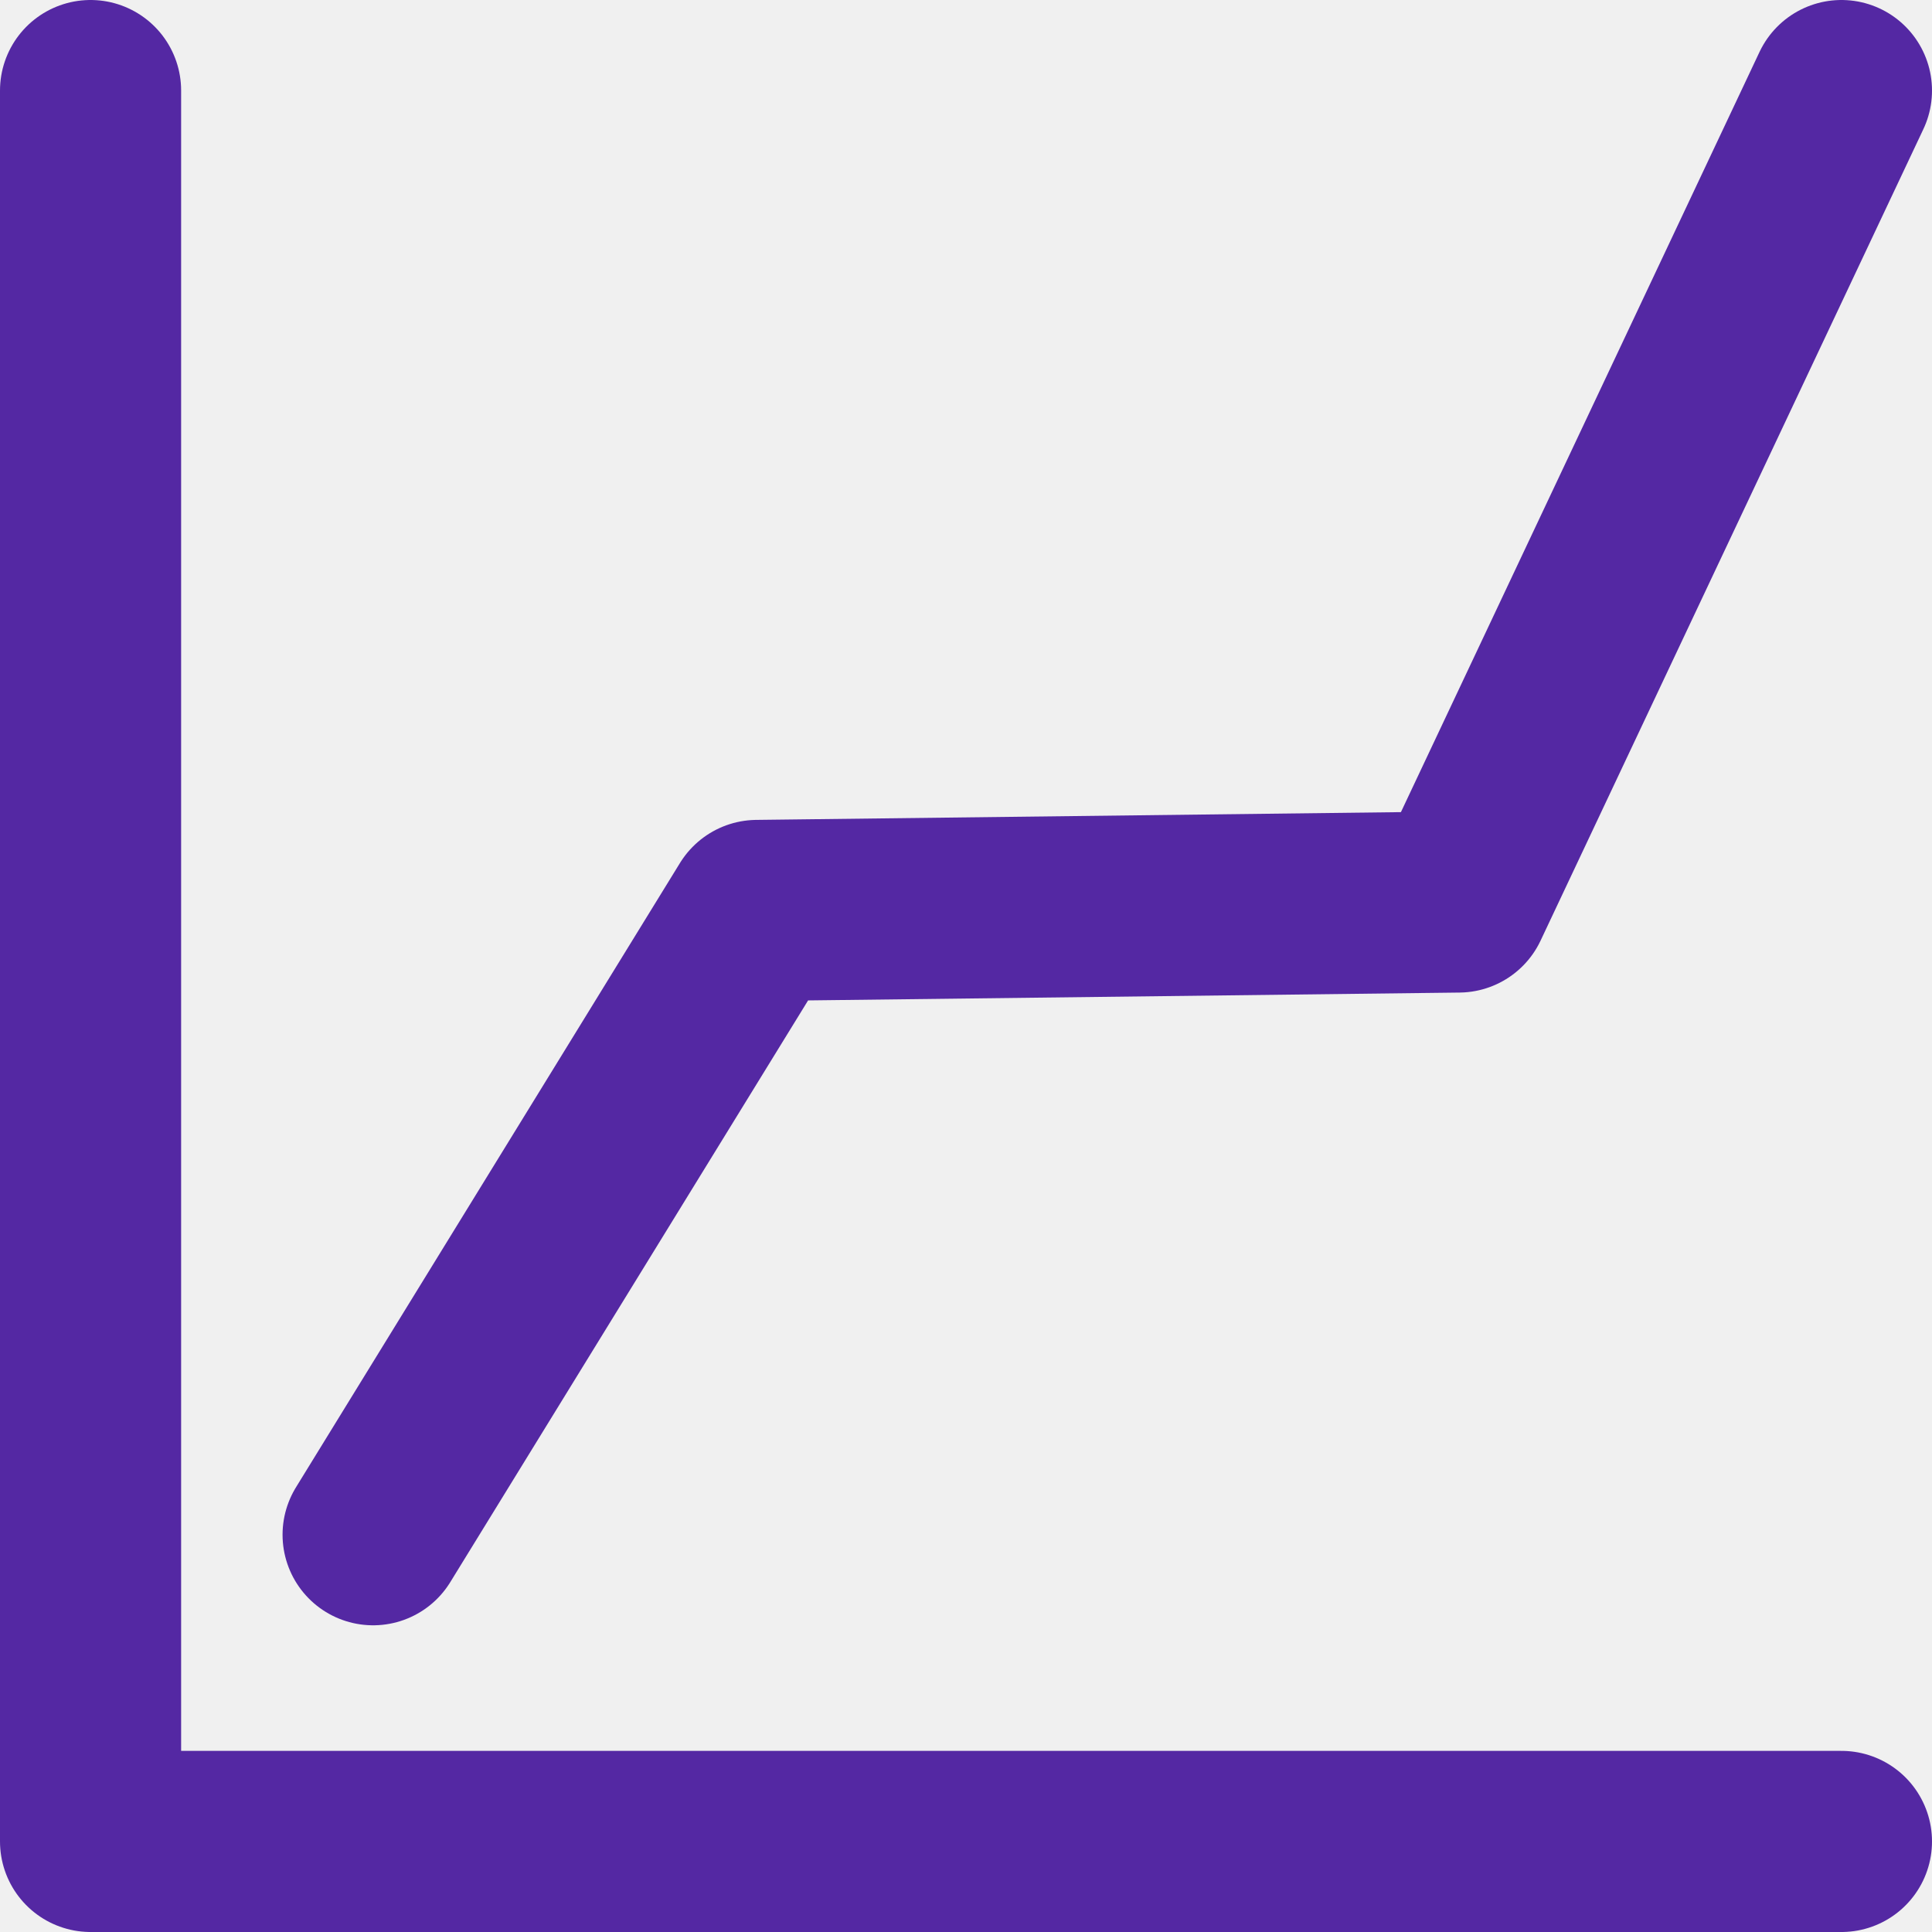
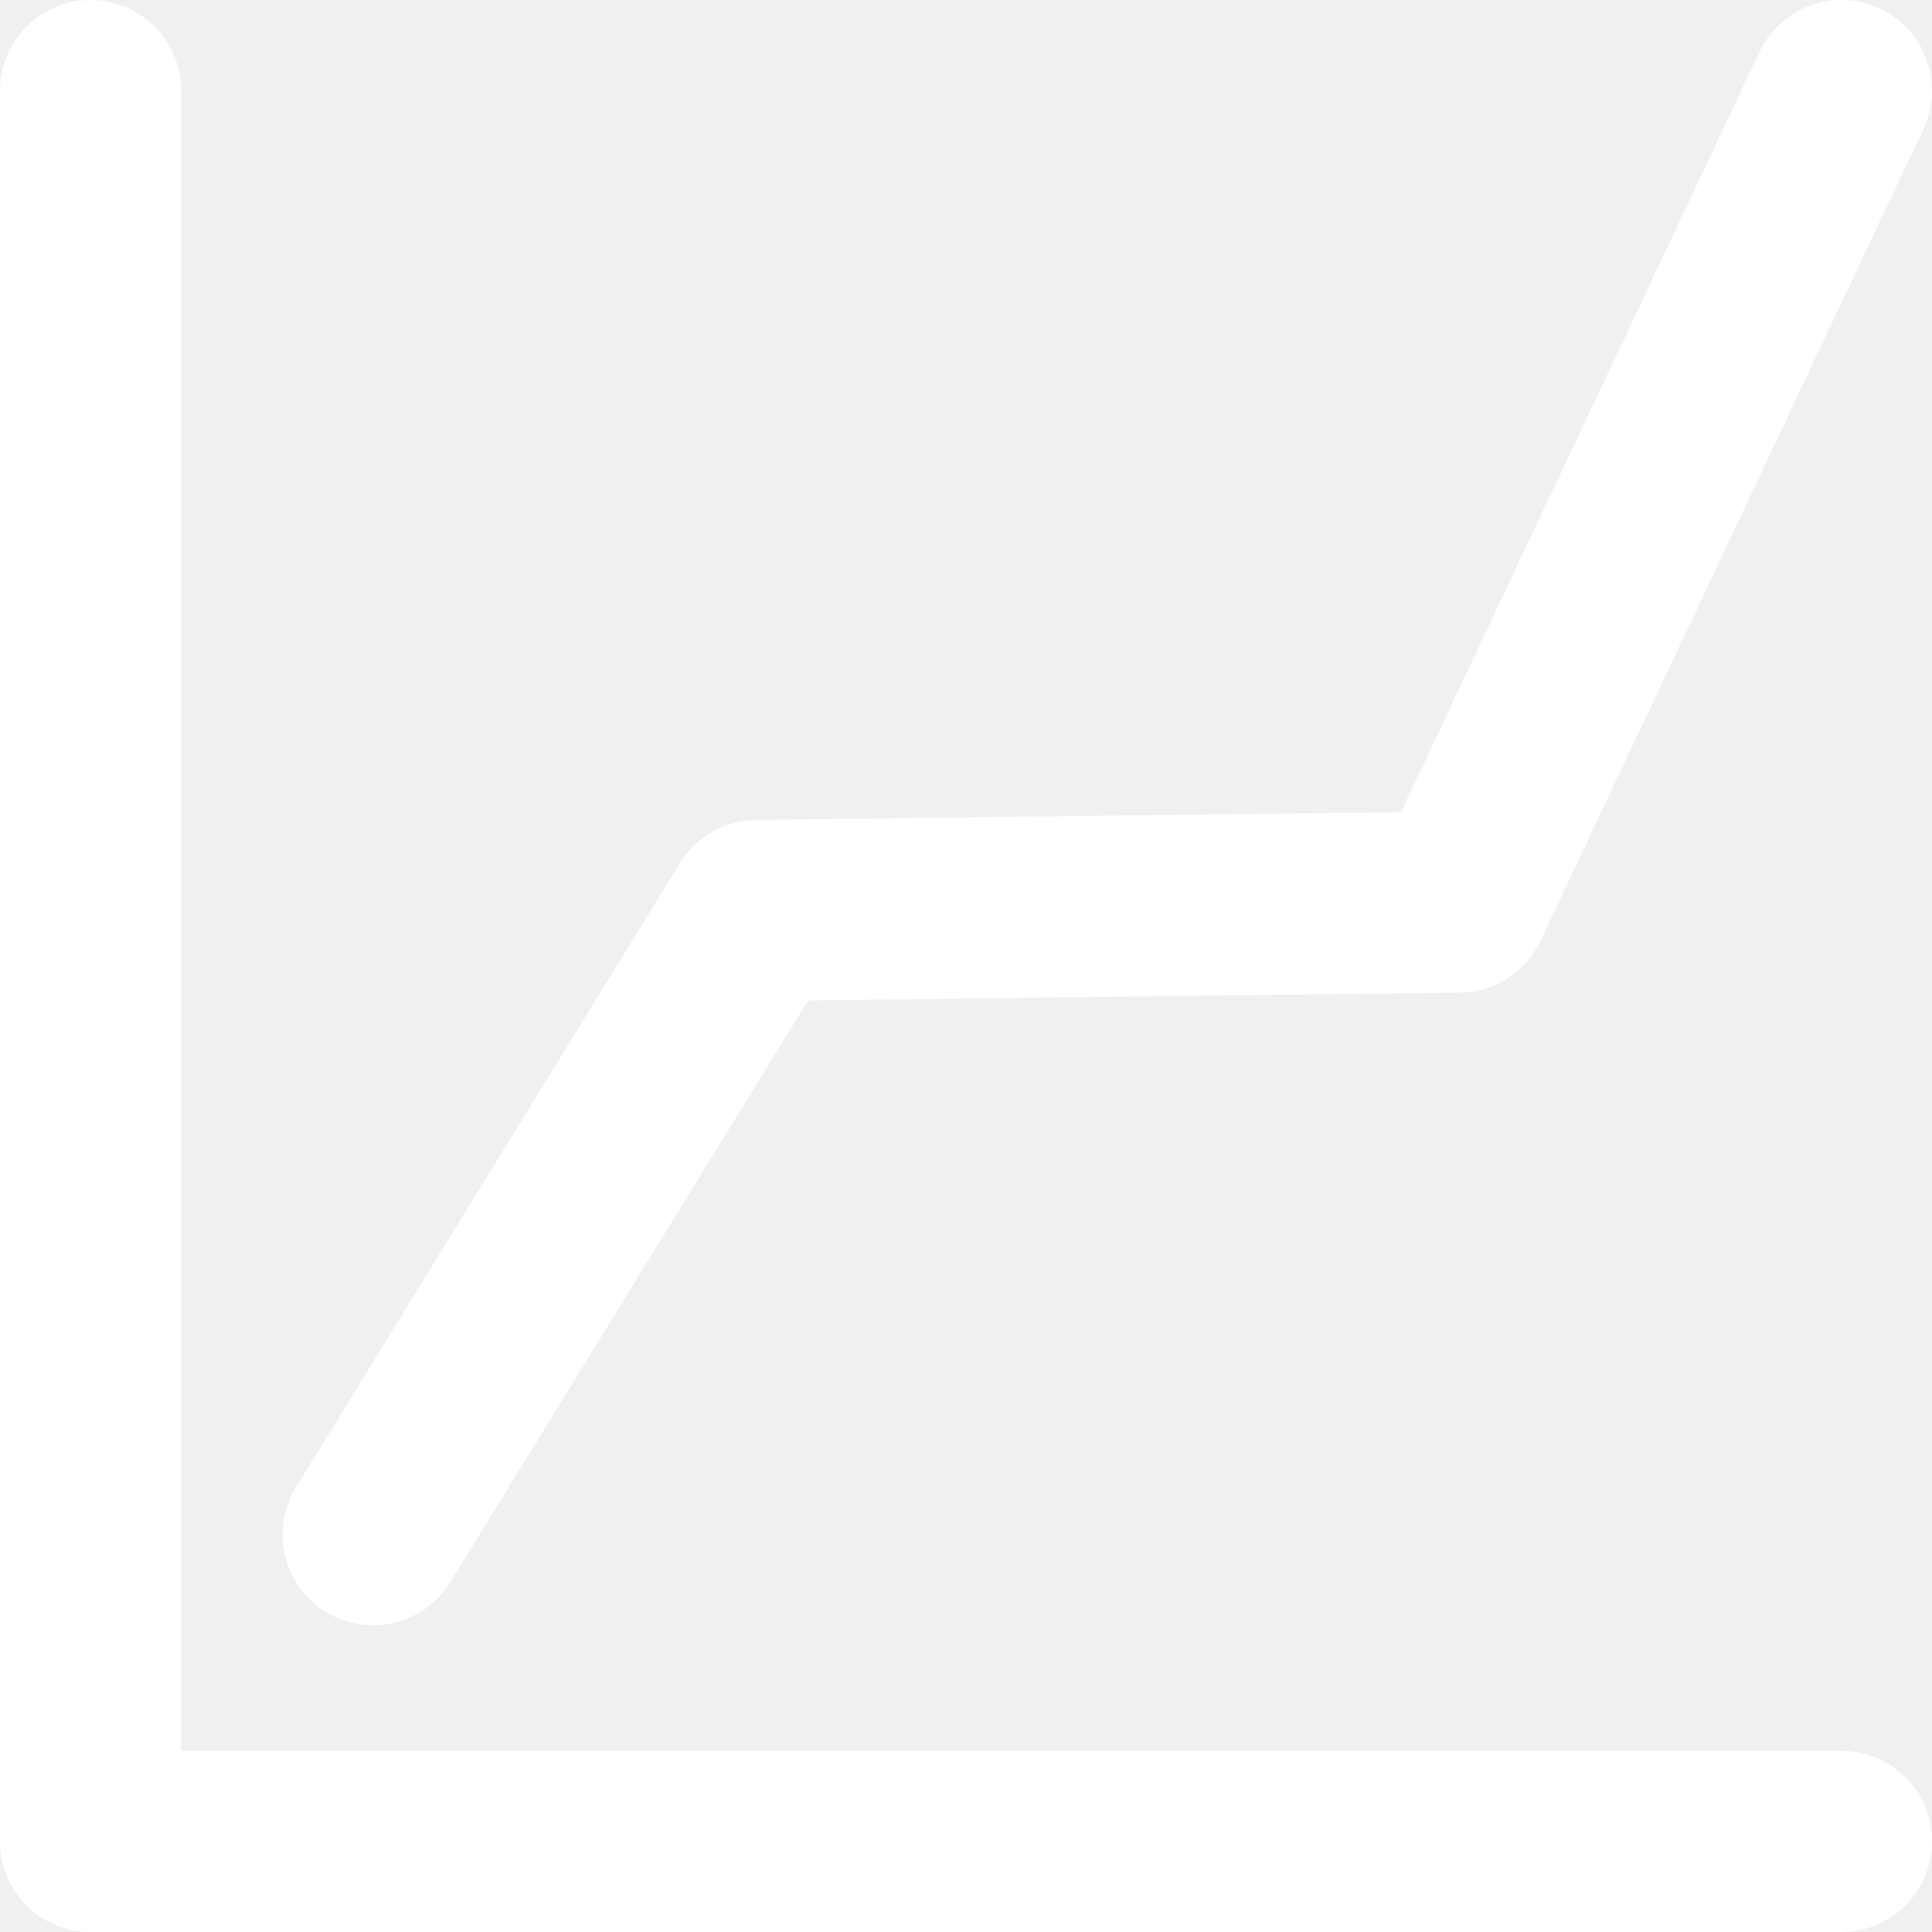
<svg xmlns="http://www.w3.org/2000/svg" id="a" class="icon" data-name="Strokes" viewBox="0 0 16 16">
  <defs>
    <style>
      .b {
        fill: none;
-         stroke: #5428A3;
+         stroke: #FFF;
        stroke-linecap: round;
        stroke-linejoin: round;
        stroke-width: 1.5px;
      }
    </style>
  </defs>
  <polyline class="b" points="15.25 15.25 .75 15.25 .75 .75" />
  <polyline class="b" points="15.25 .75 12.08 7.47 6.27 7.54 3.09 12.71" />
</svg>
